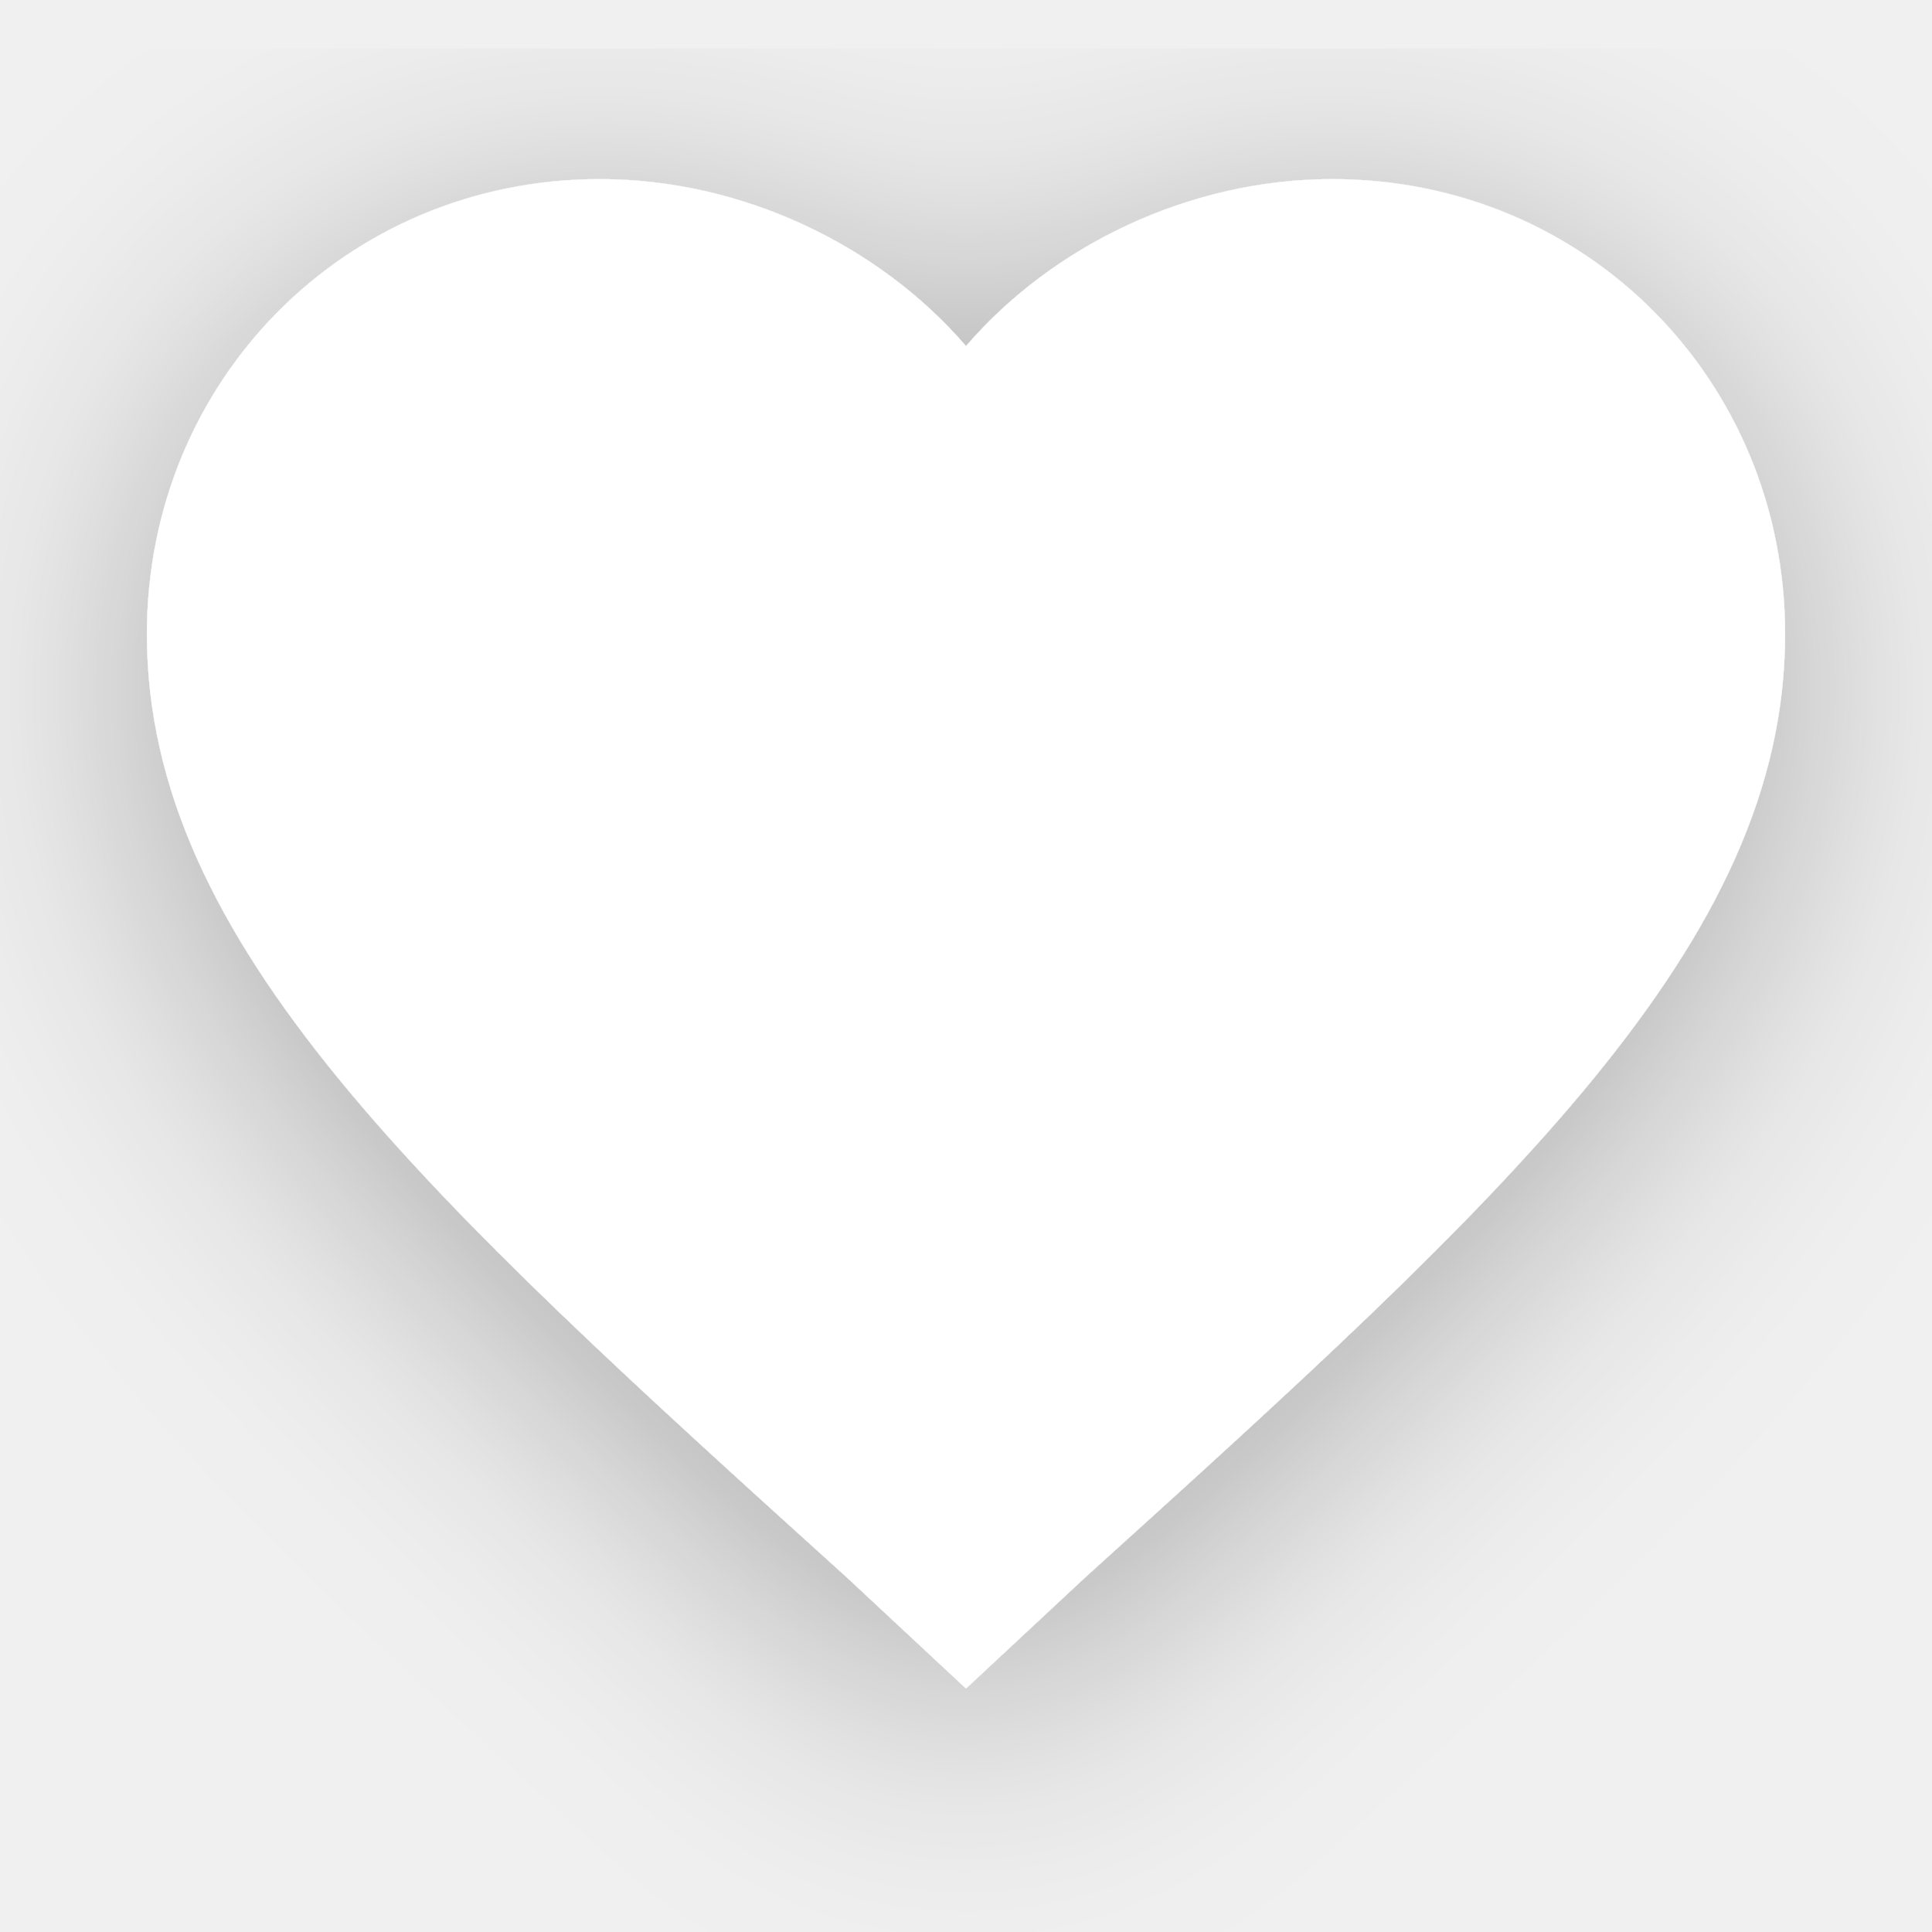
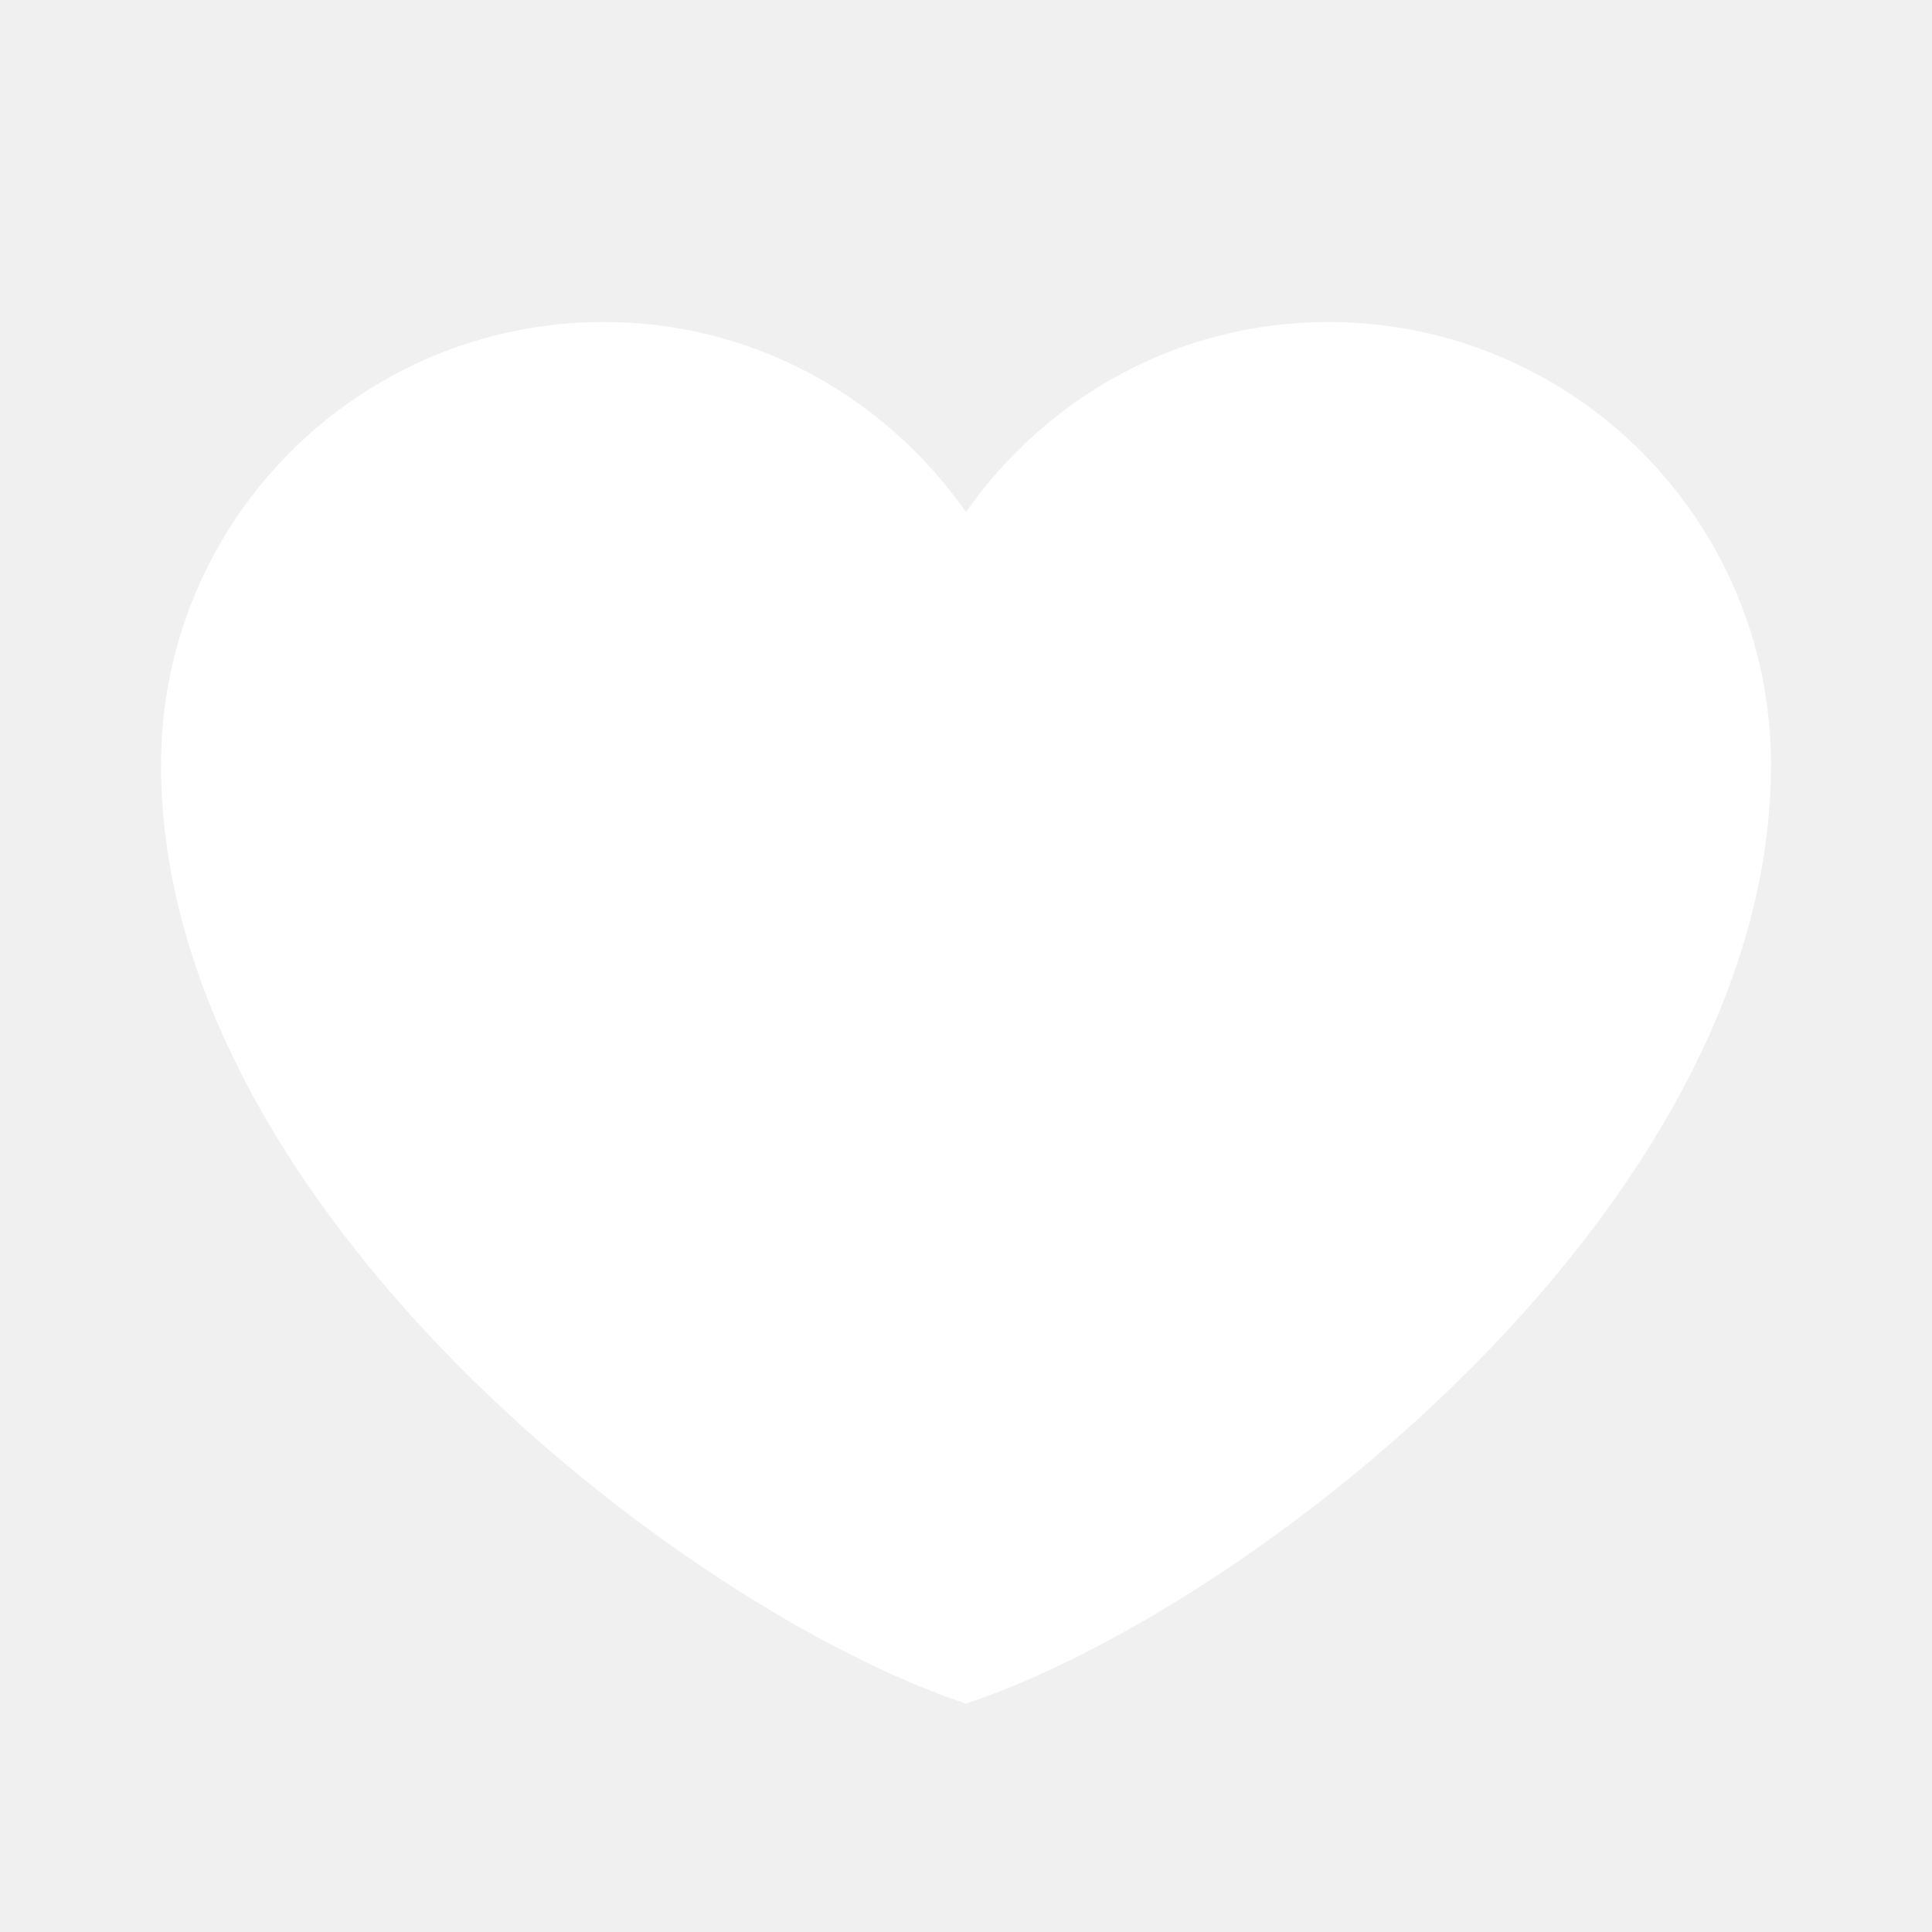
- <svg xmlns="http://www.w3.org/2000/svg" width="40" height="40" viewBox="0 0 48 48" fill="white" filter="drop-shadow(0px 1px 3px rgba(0,0,0,0.3))">
-   <path d="M24 41.95L21.05 39.2C10.55 29.7 3.65 23.45 3.65 15.75C3.65 9.45 8.6 4.45 14.9 4.45C18.45 4.45 21.85 6.1 24 8.6C26.15 6.1 29.55 4.45 33.1 4.45C39.4 4.45 44.35 9.45 44.35 15.75C44.35 23.45 37.45 29.7 26.95 39.2L24 41.95Z" fill="#fff" />
+ <svg xmlns="http://www.w3.org/2000/svg" width="36" height="36" viewBox="0 0 48 48" fill="none">
+   <path d="M15 8C8.925 8 4 12.925 4 19C4 30 17 40 24 42.326C31 40 44 30 44 19C44 12.925 39.075 8 33 8C29.28 8 26.009 9.857 24 12.722C21.991 9.857 18.72 8 15 8Z" fill="white" />
</svg>
